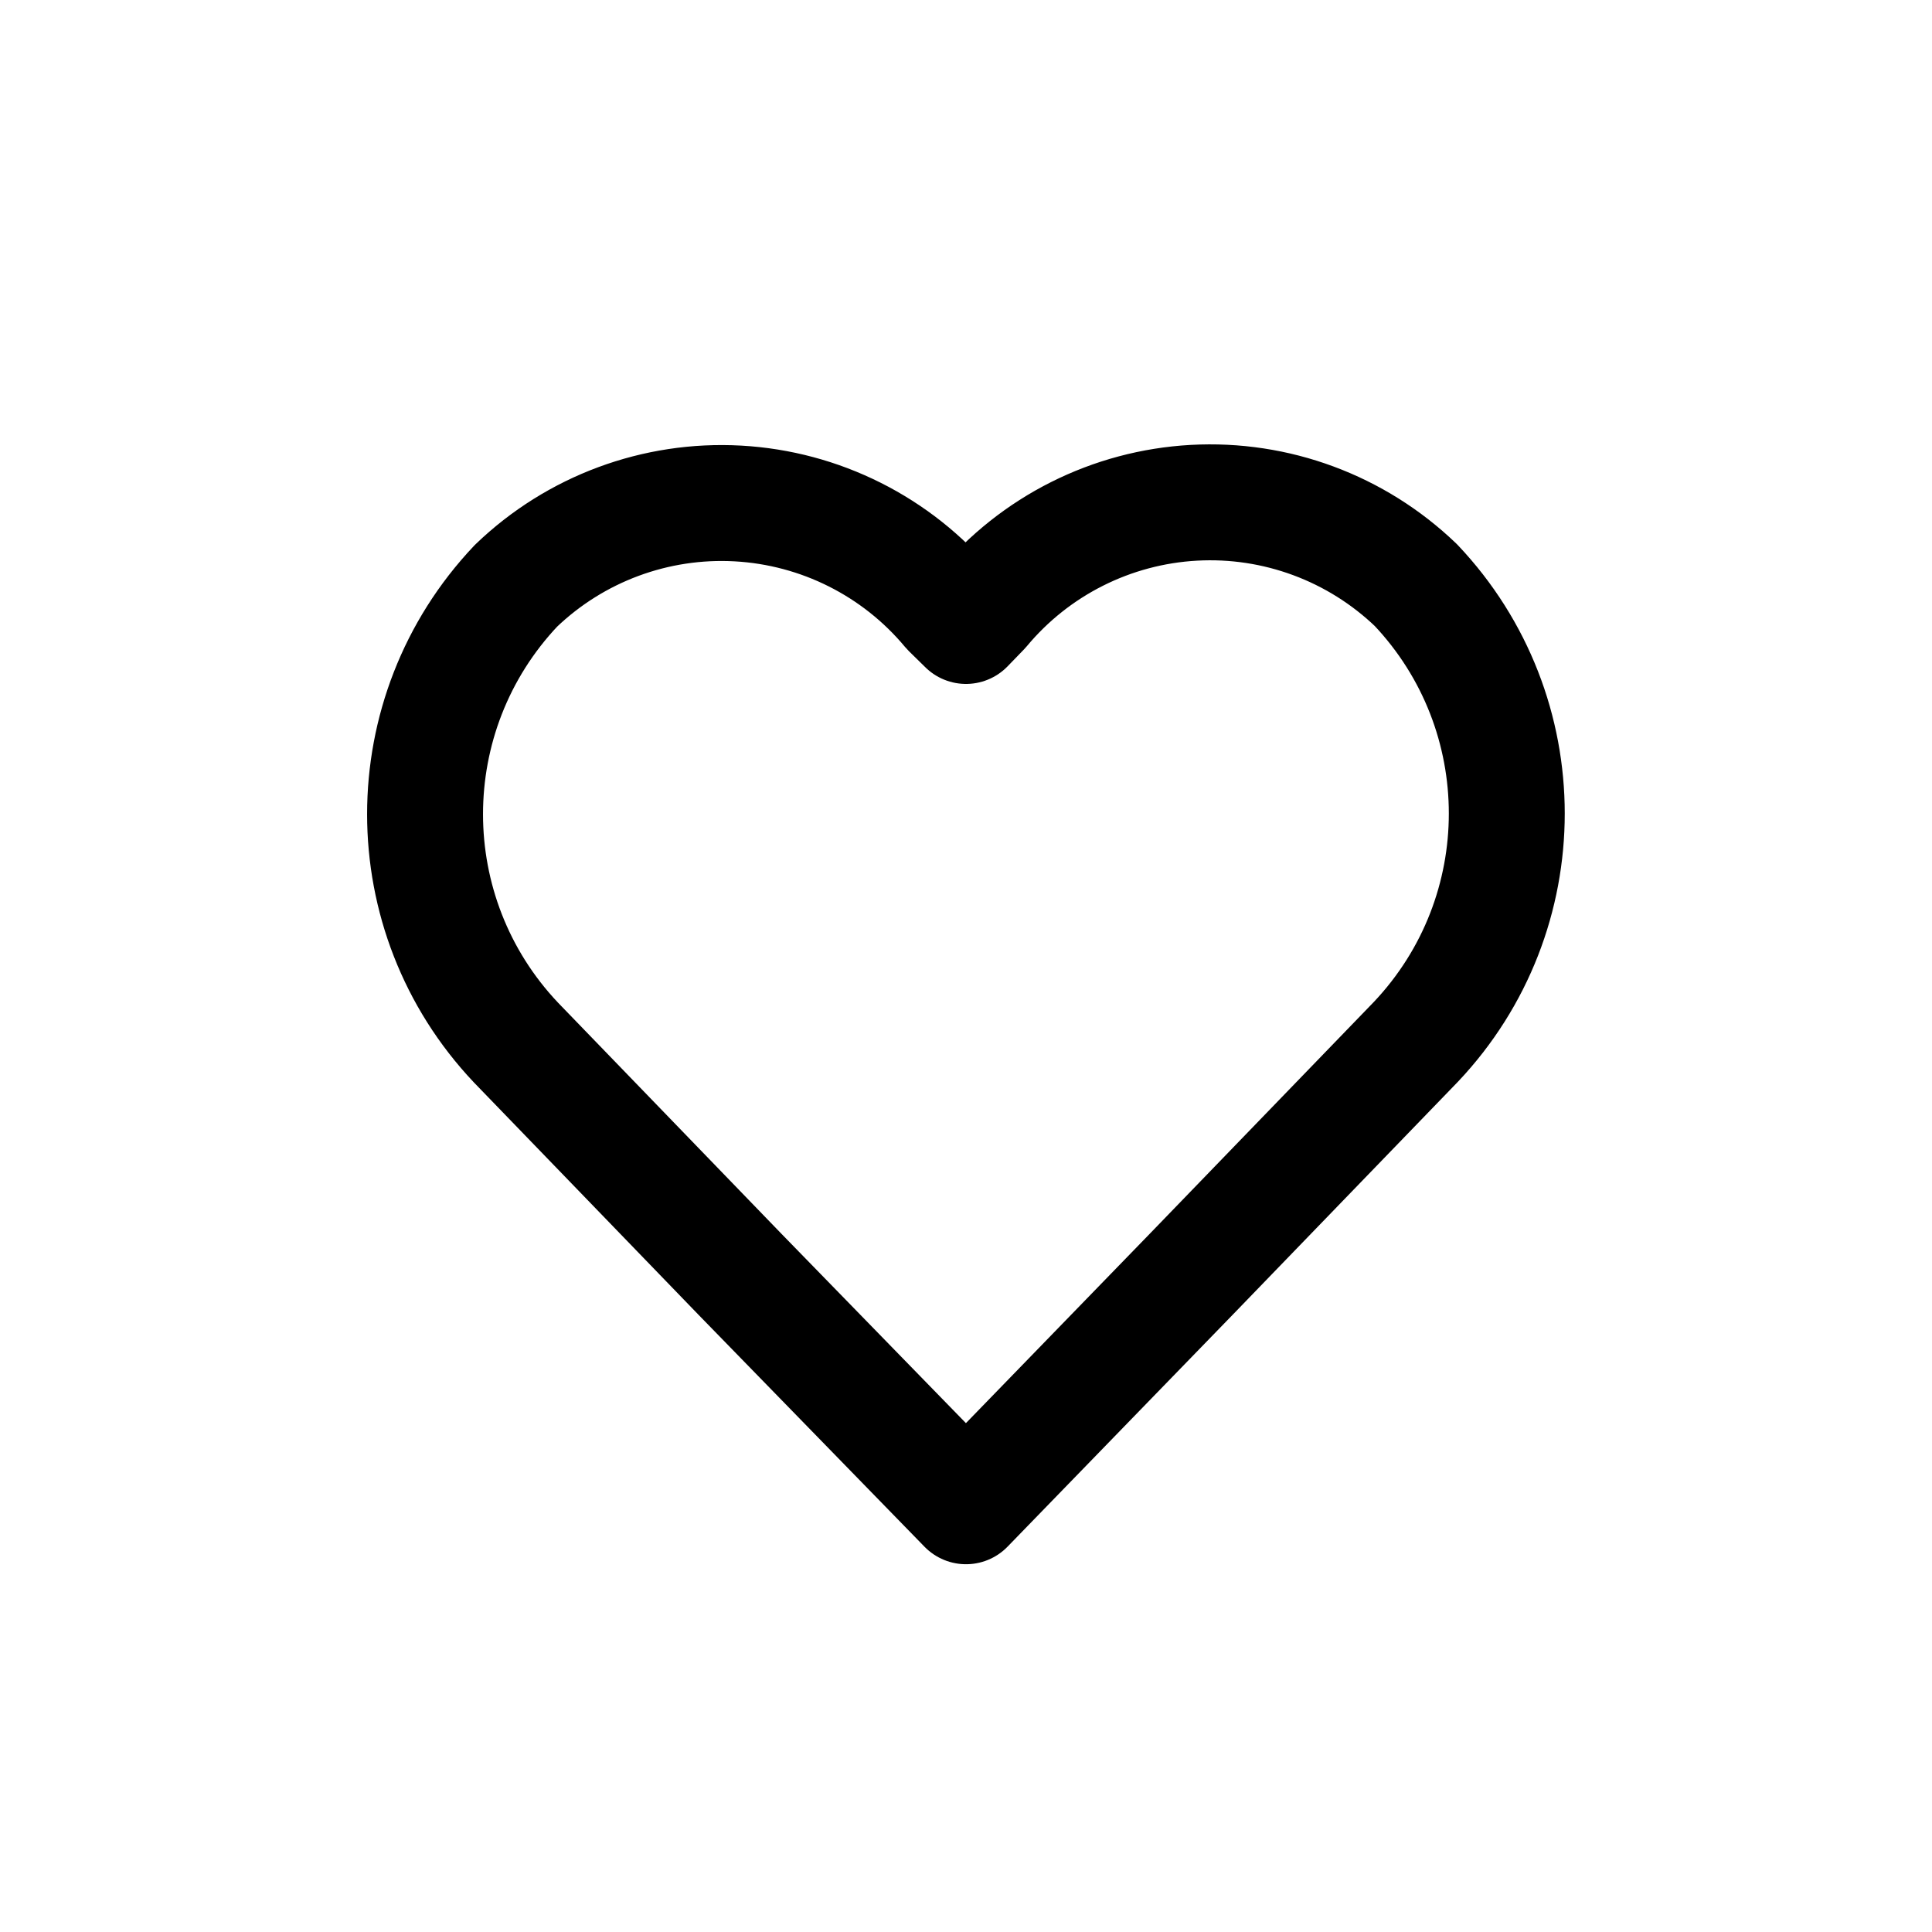
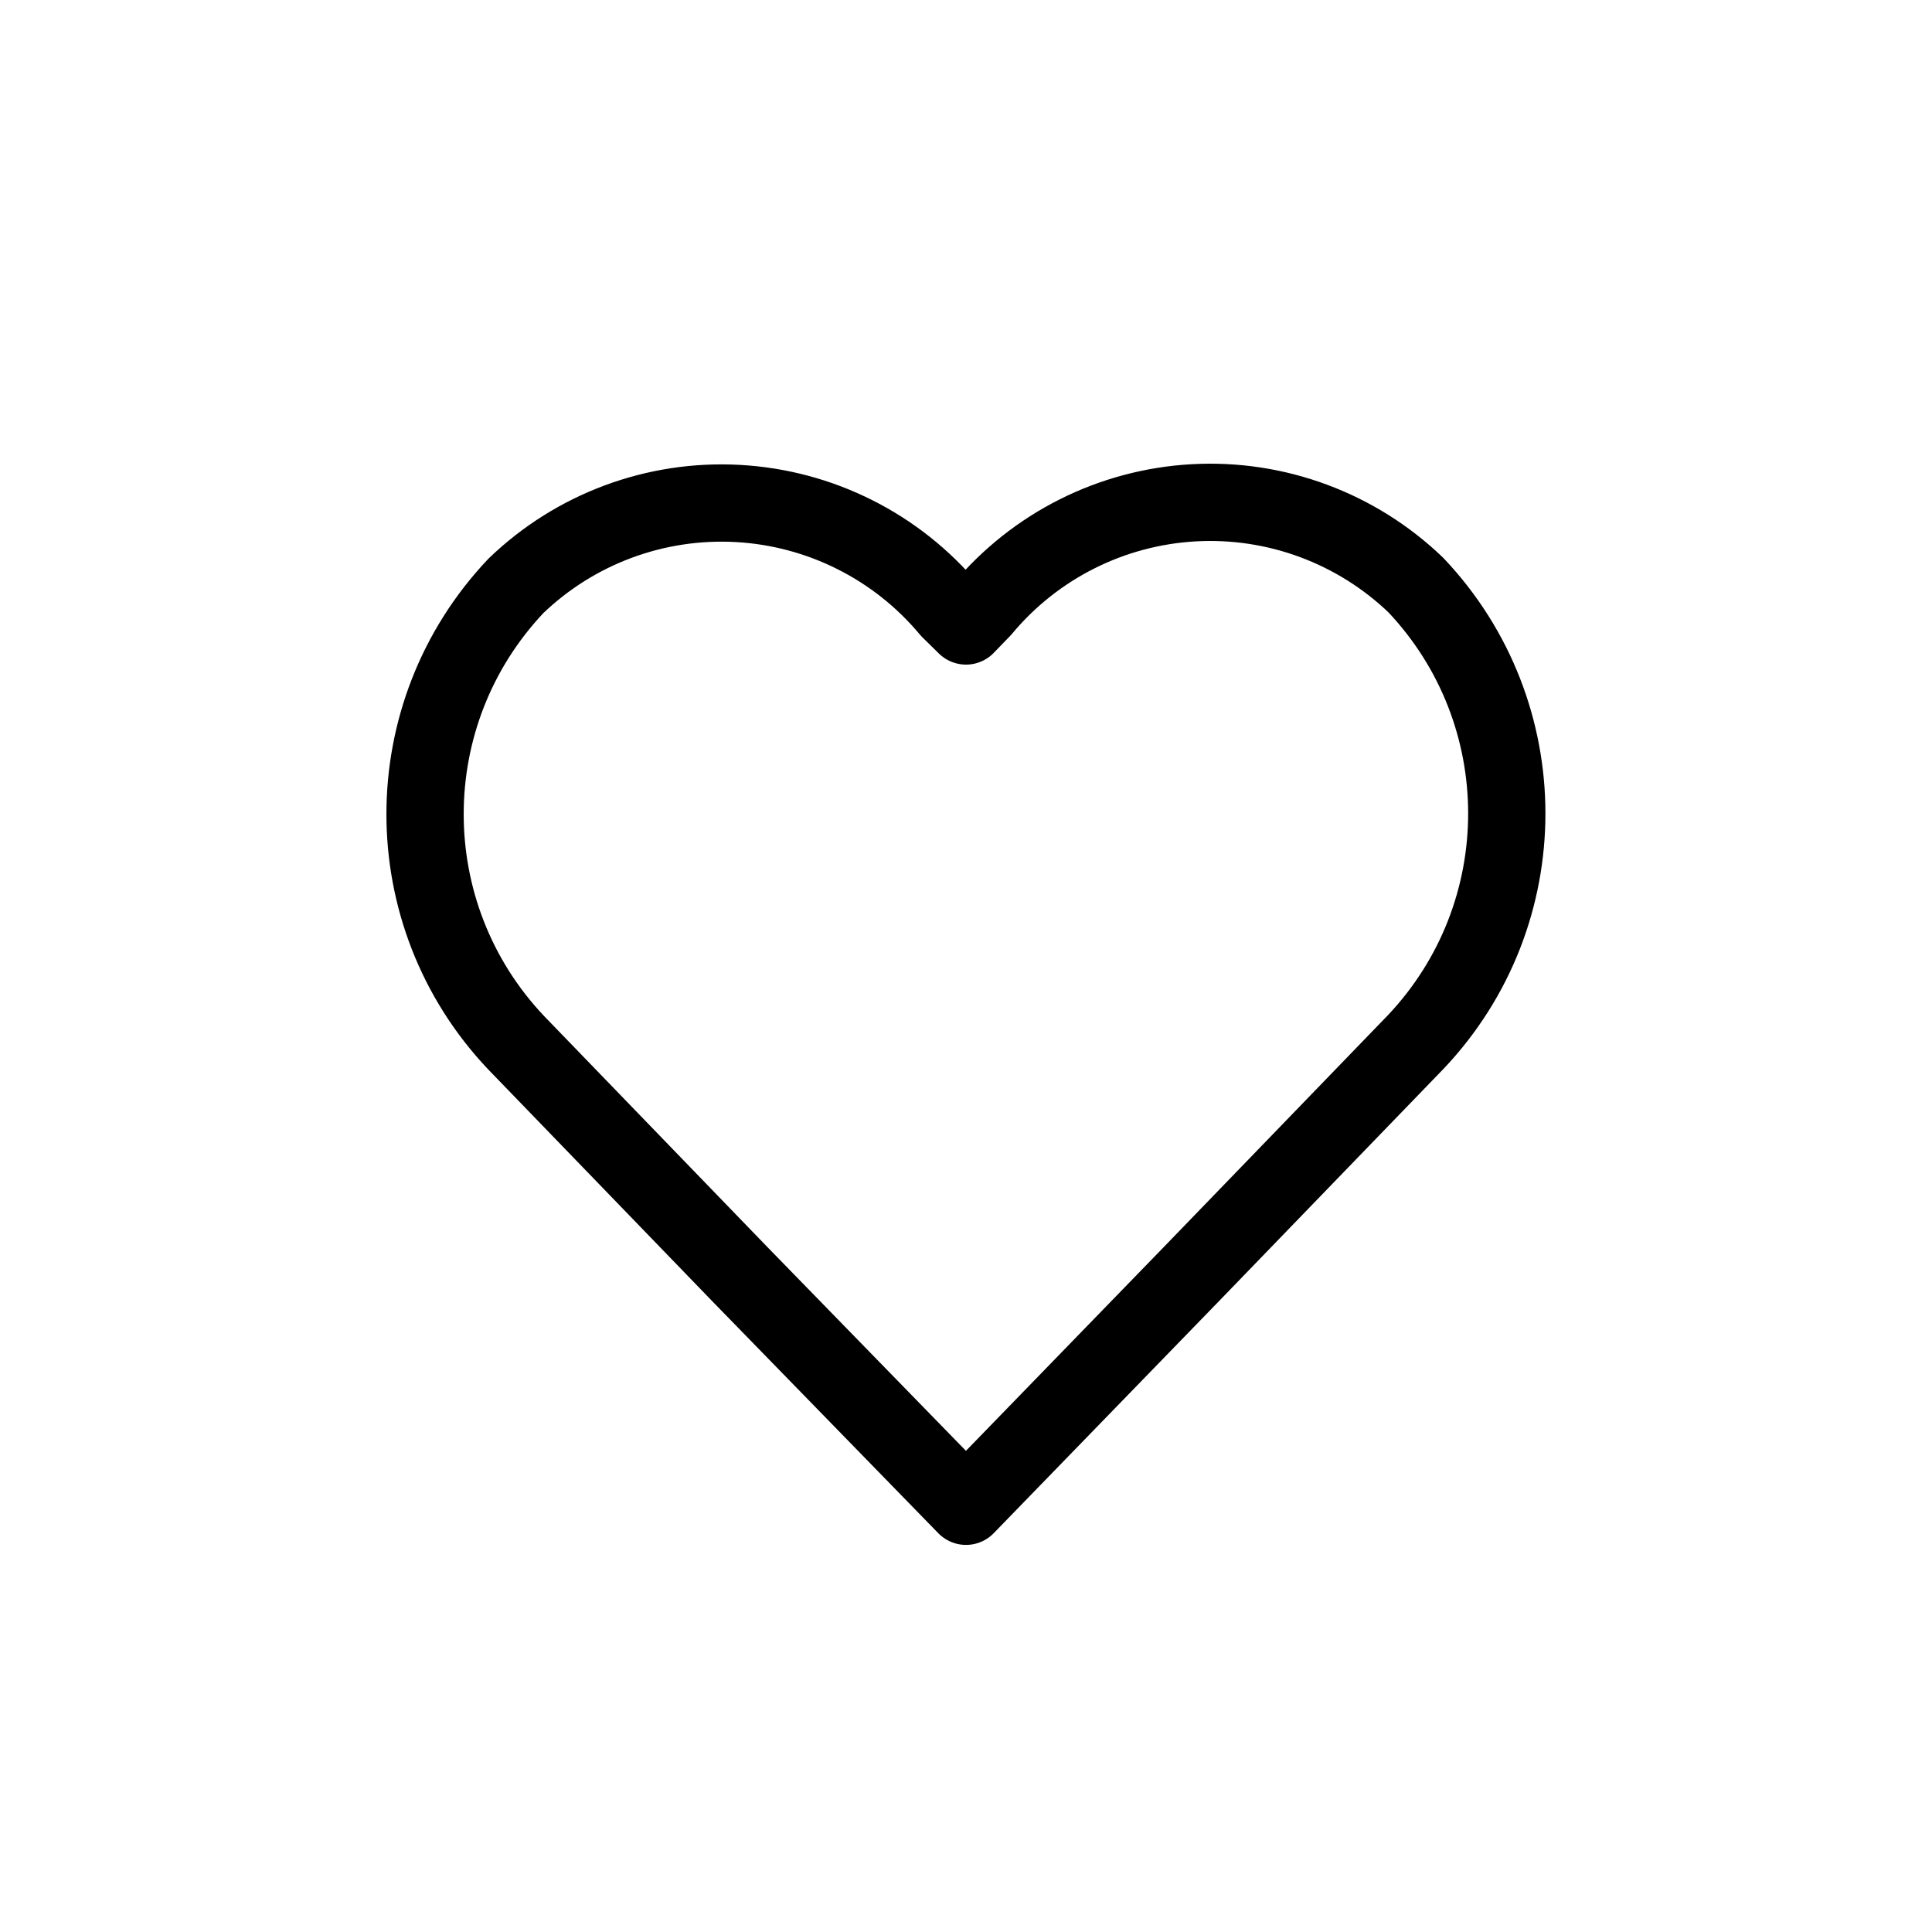
<svg xmlns="http://www.w3.org/2000/svg" width="800px" height="800px" viewBox="0 -0.5 25 25" fill="none">
-   <path fill-rule="evenodd" clip-rule="evenodd" d="M12.5 18.991L9.577 15.991L6.677 12.991C5.108 11.333 5.108 8.738 6.677 7.08C7.445 6.342 8.485 5.956 9.549 6.015C10.613 6.074 11.605 6.572 12.287 7.391L12.5 7.6L12.711 7.382C13.393 6.563 14.384 6.065 15.448 6.006C16.512 5.947 17.552 6.333 18.321 7.071C19.89 8.729 19.89 11.324 18.321 12.982L15.421 15.982L12.5 18.991Z" stroke="#000000" stroke-width="1.5" stroke-linecap="round" stroke-linejoin="round" />
+   <path fill-rule="evenodd" clip-rule="evenodd" d="M12.5 18.991L9.577 15.991L6.677 12.991C5.108 11.333 5.108 8.738 6.677 7.08C7.445 6.342 8.485 5.956 9.549 6.015C10.613 6.074 11.605 6.572 12.287 7.391L12.5 7.6L12.711 7.382C13.393 6.563 14.384 6.065 15.448 6.006C16.512 5.947 17.552 6.333 18.321 7.071C19.89 8.729 19.89 11.324 18.321 12.982L15.421 15.982L12.5 18.991Z" stroke="#000000" stroke-width="1" stroke-linecap="round" stroke-linejoin="round" />
</svg>
